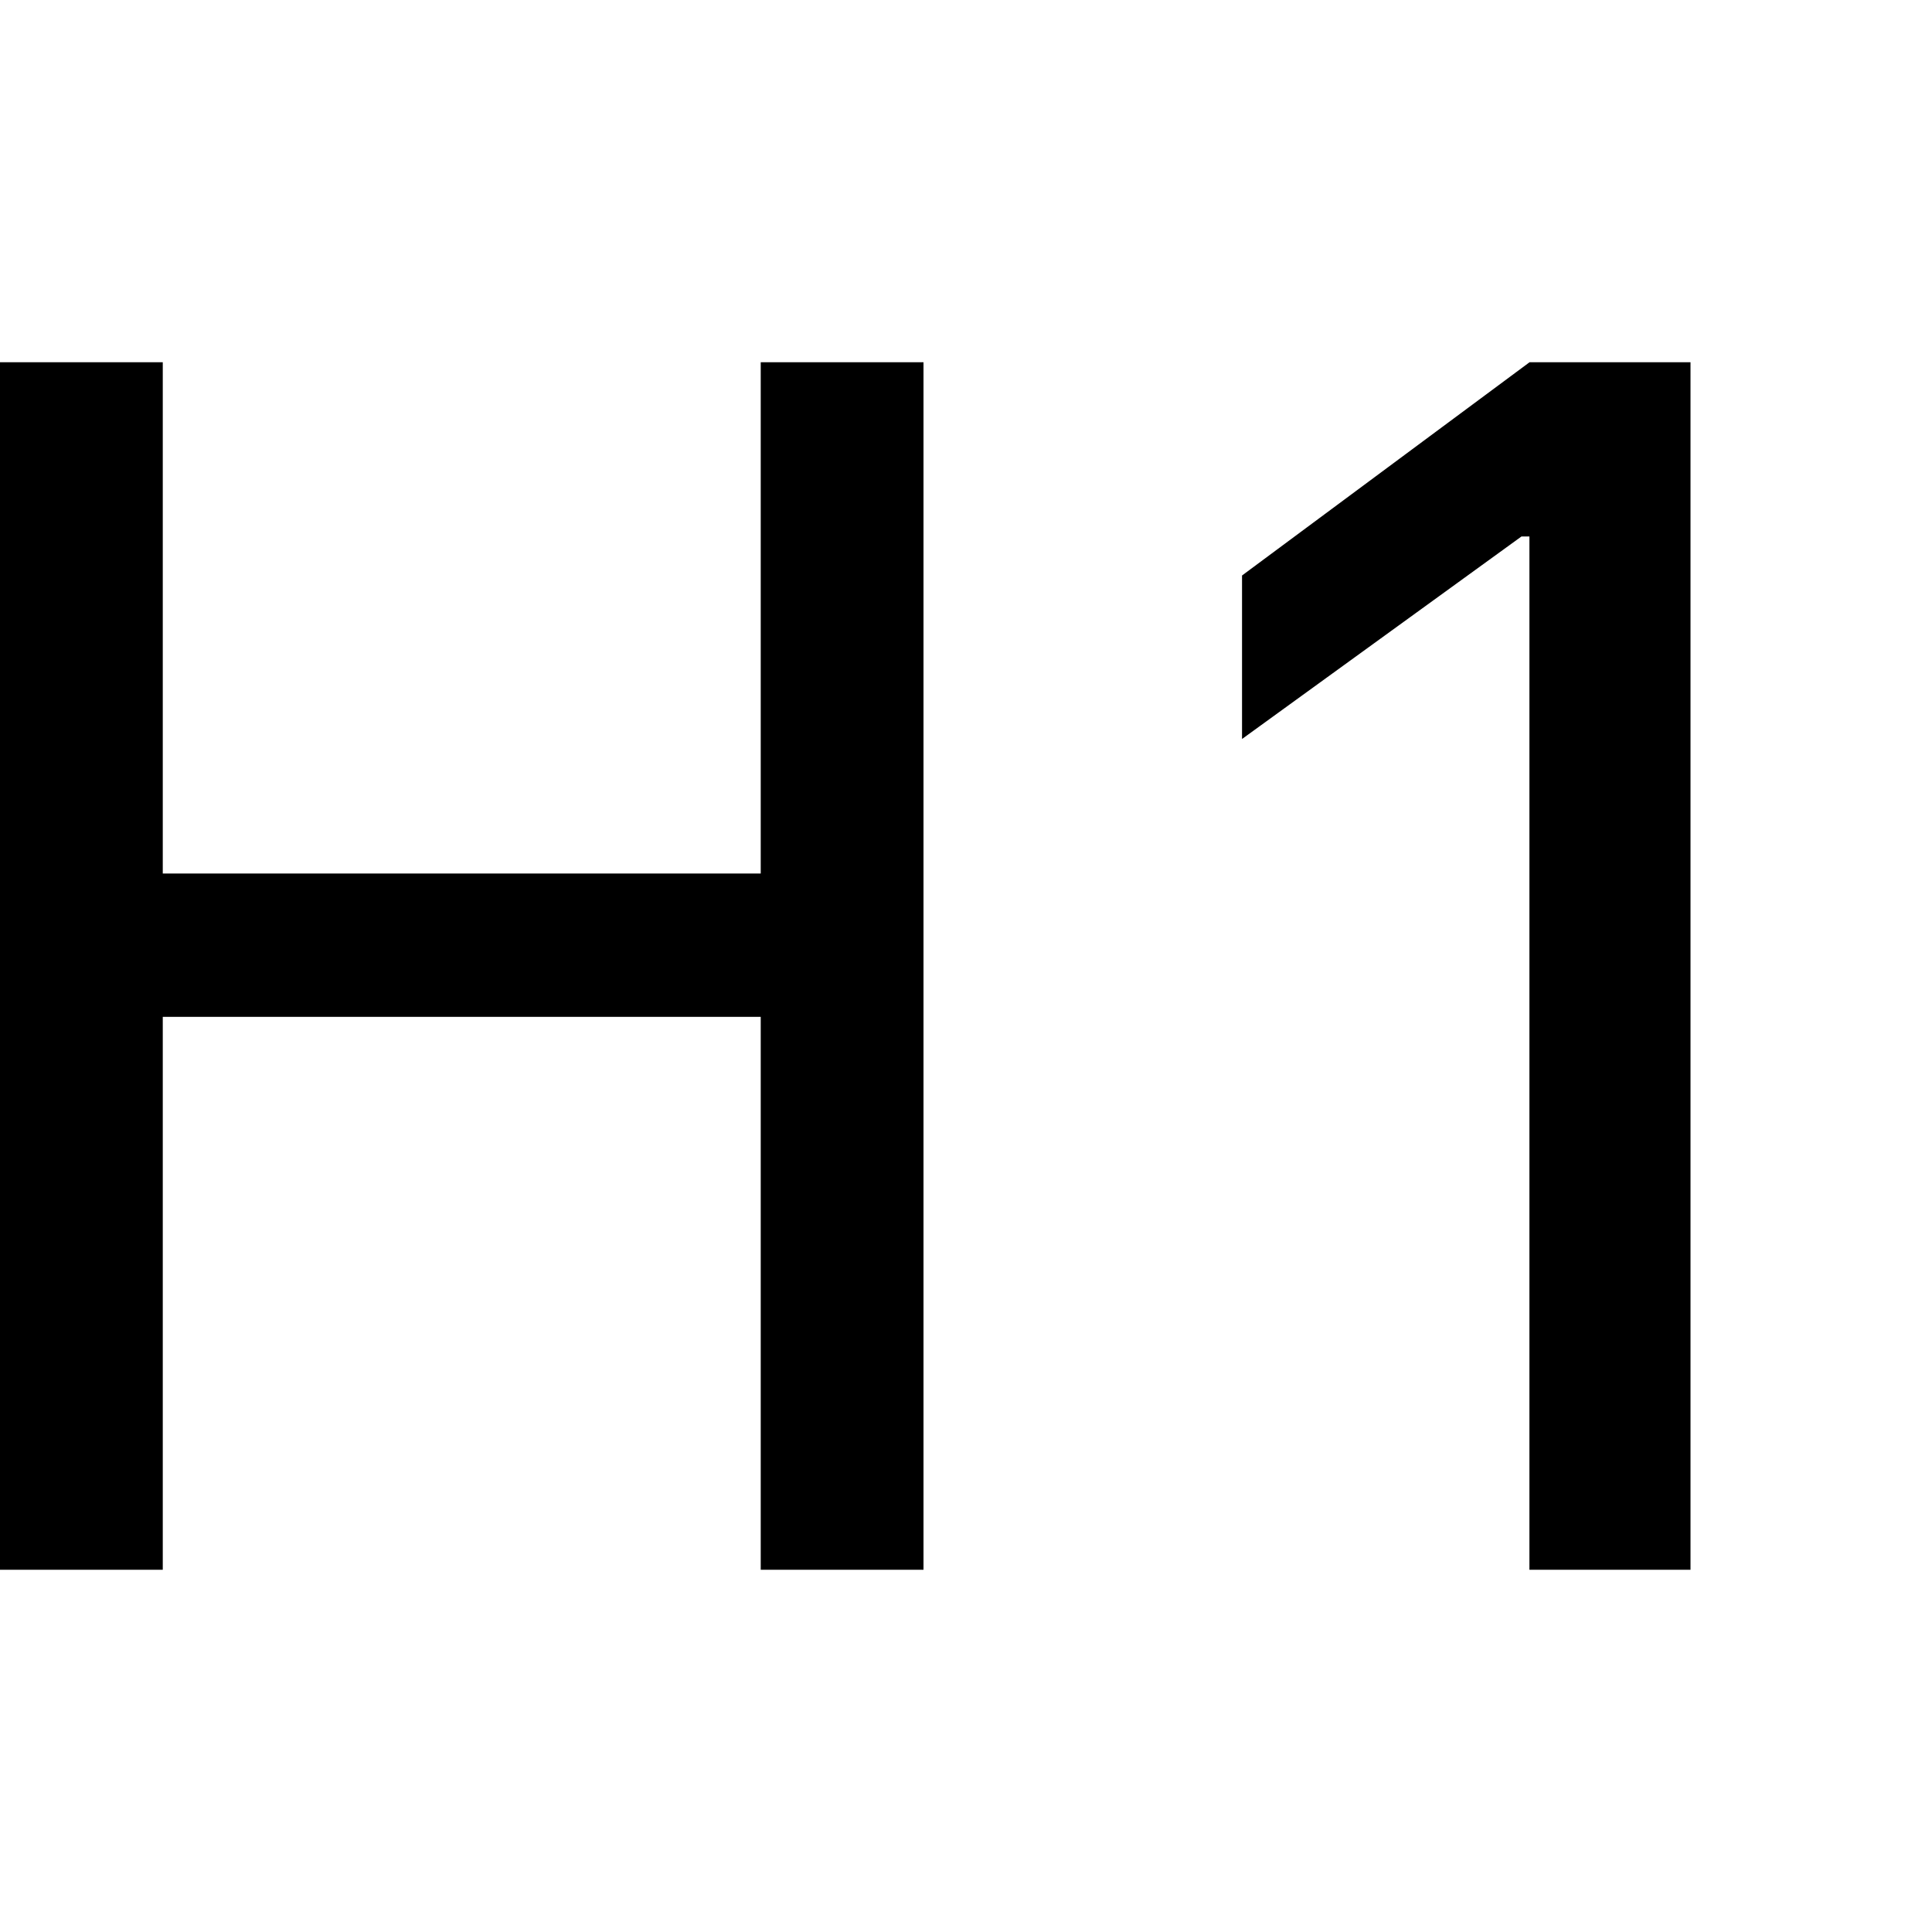
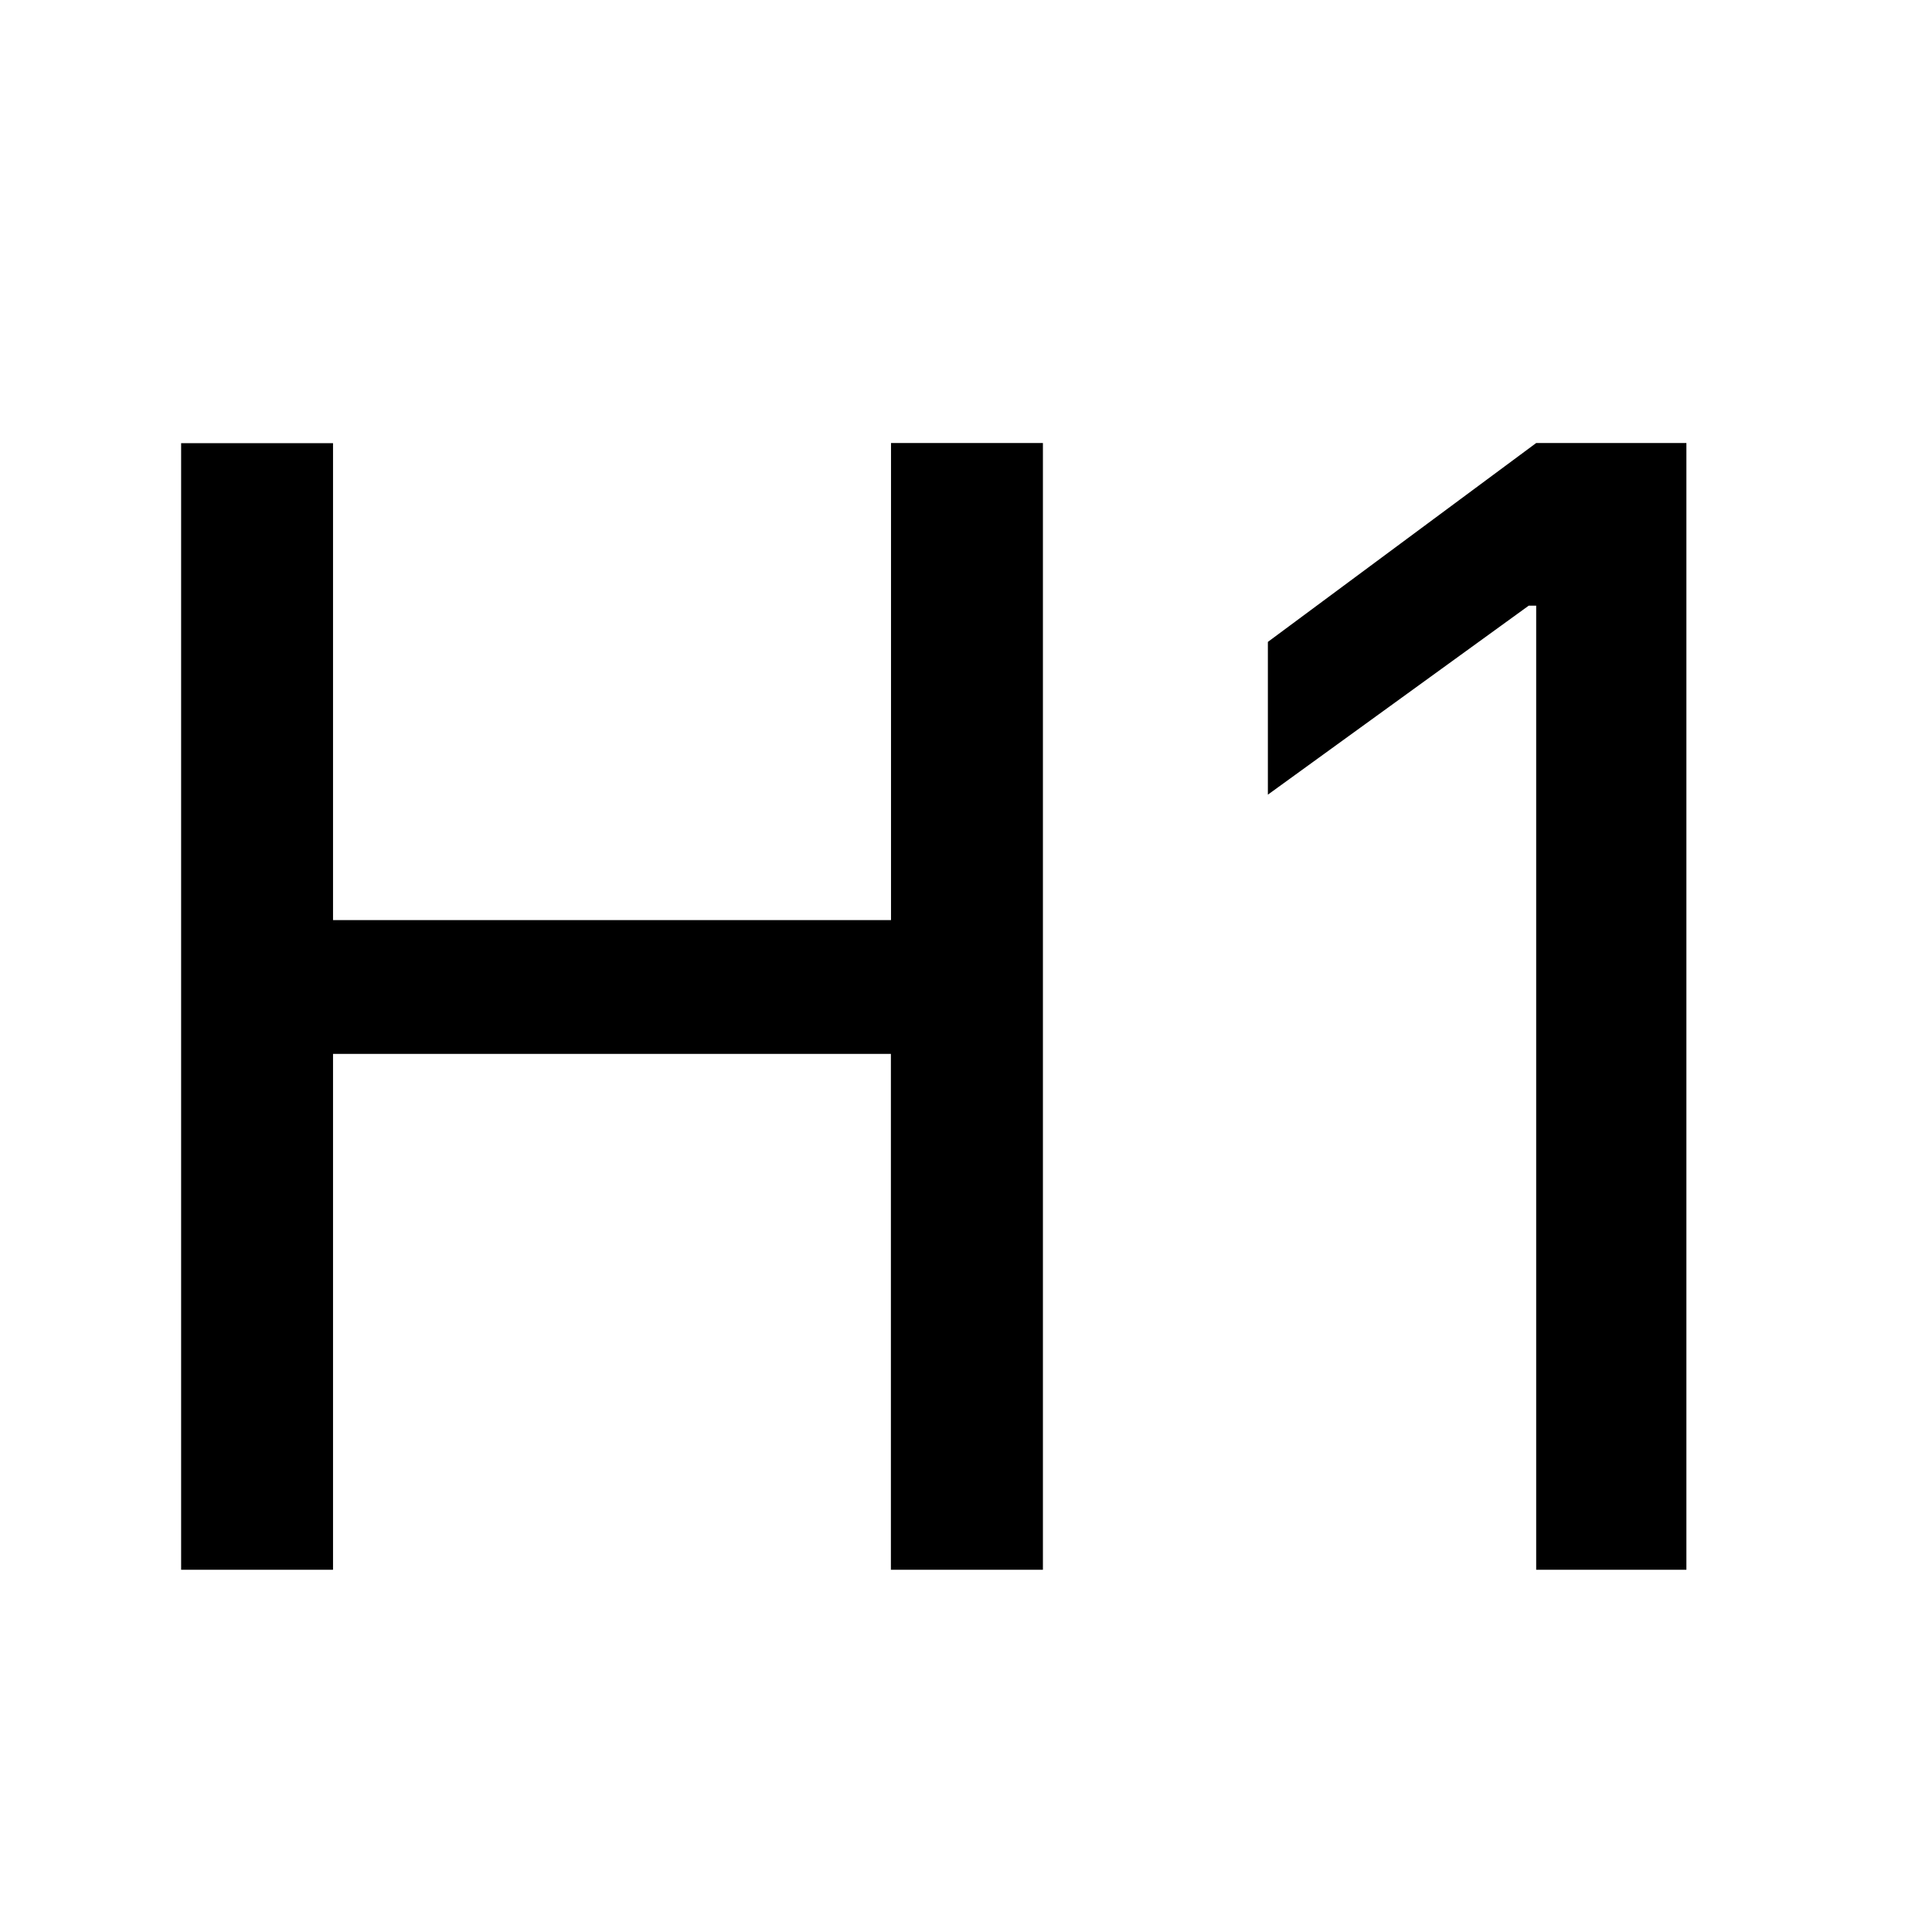
<svg xmlns="http://www.w3.org/2000/svg" width="16" height="16" fill="currentColor" class="bi bi-type-h1" viewBox="0 0 16 16">
-   <path d="M7.648 13V3H6.3v4.234H1.348V3H0v10h1.348V8.421H6.3V13h1.348ZM14 13V3h-1.333l-2.381 1.766V6.12L12.6 4.443h.066V13H14Z" />
+   <path d="M8.637 13V3.669H7.379V7.62H2.758V3.67H1.5V13h1.258V8.728h4.62V13h1.259zm5.329 0V3.669h-1.244L10.5 5.316v1.265l2.16-1.565h.062V13h1.244z" />
</svg>
